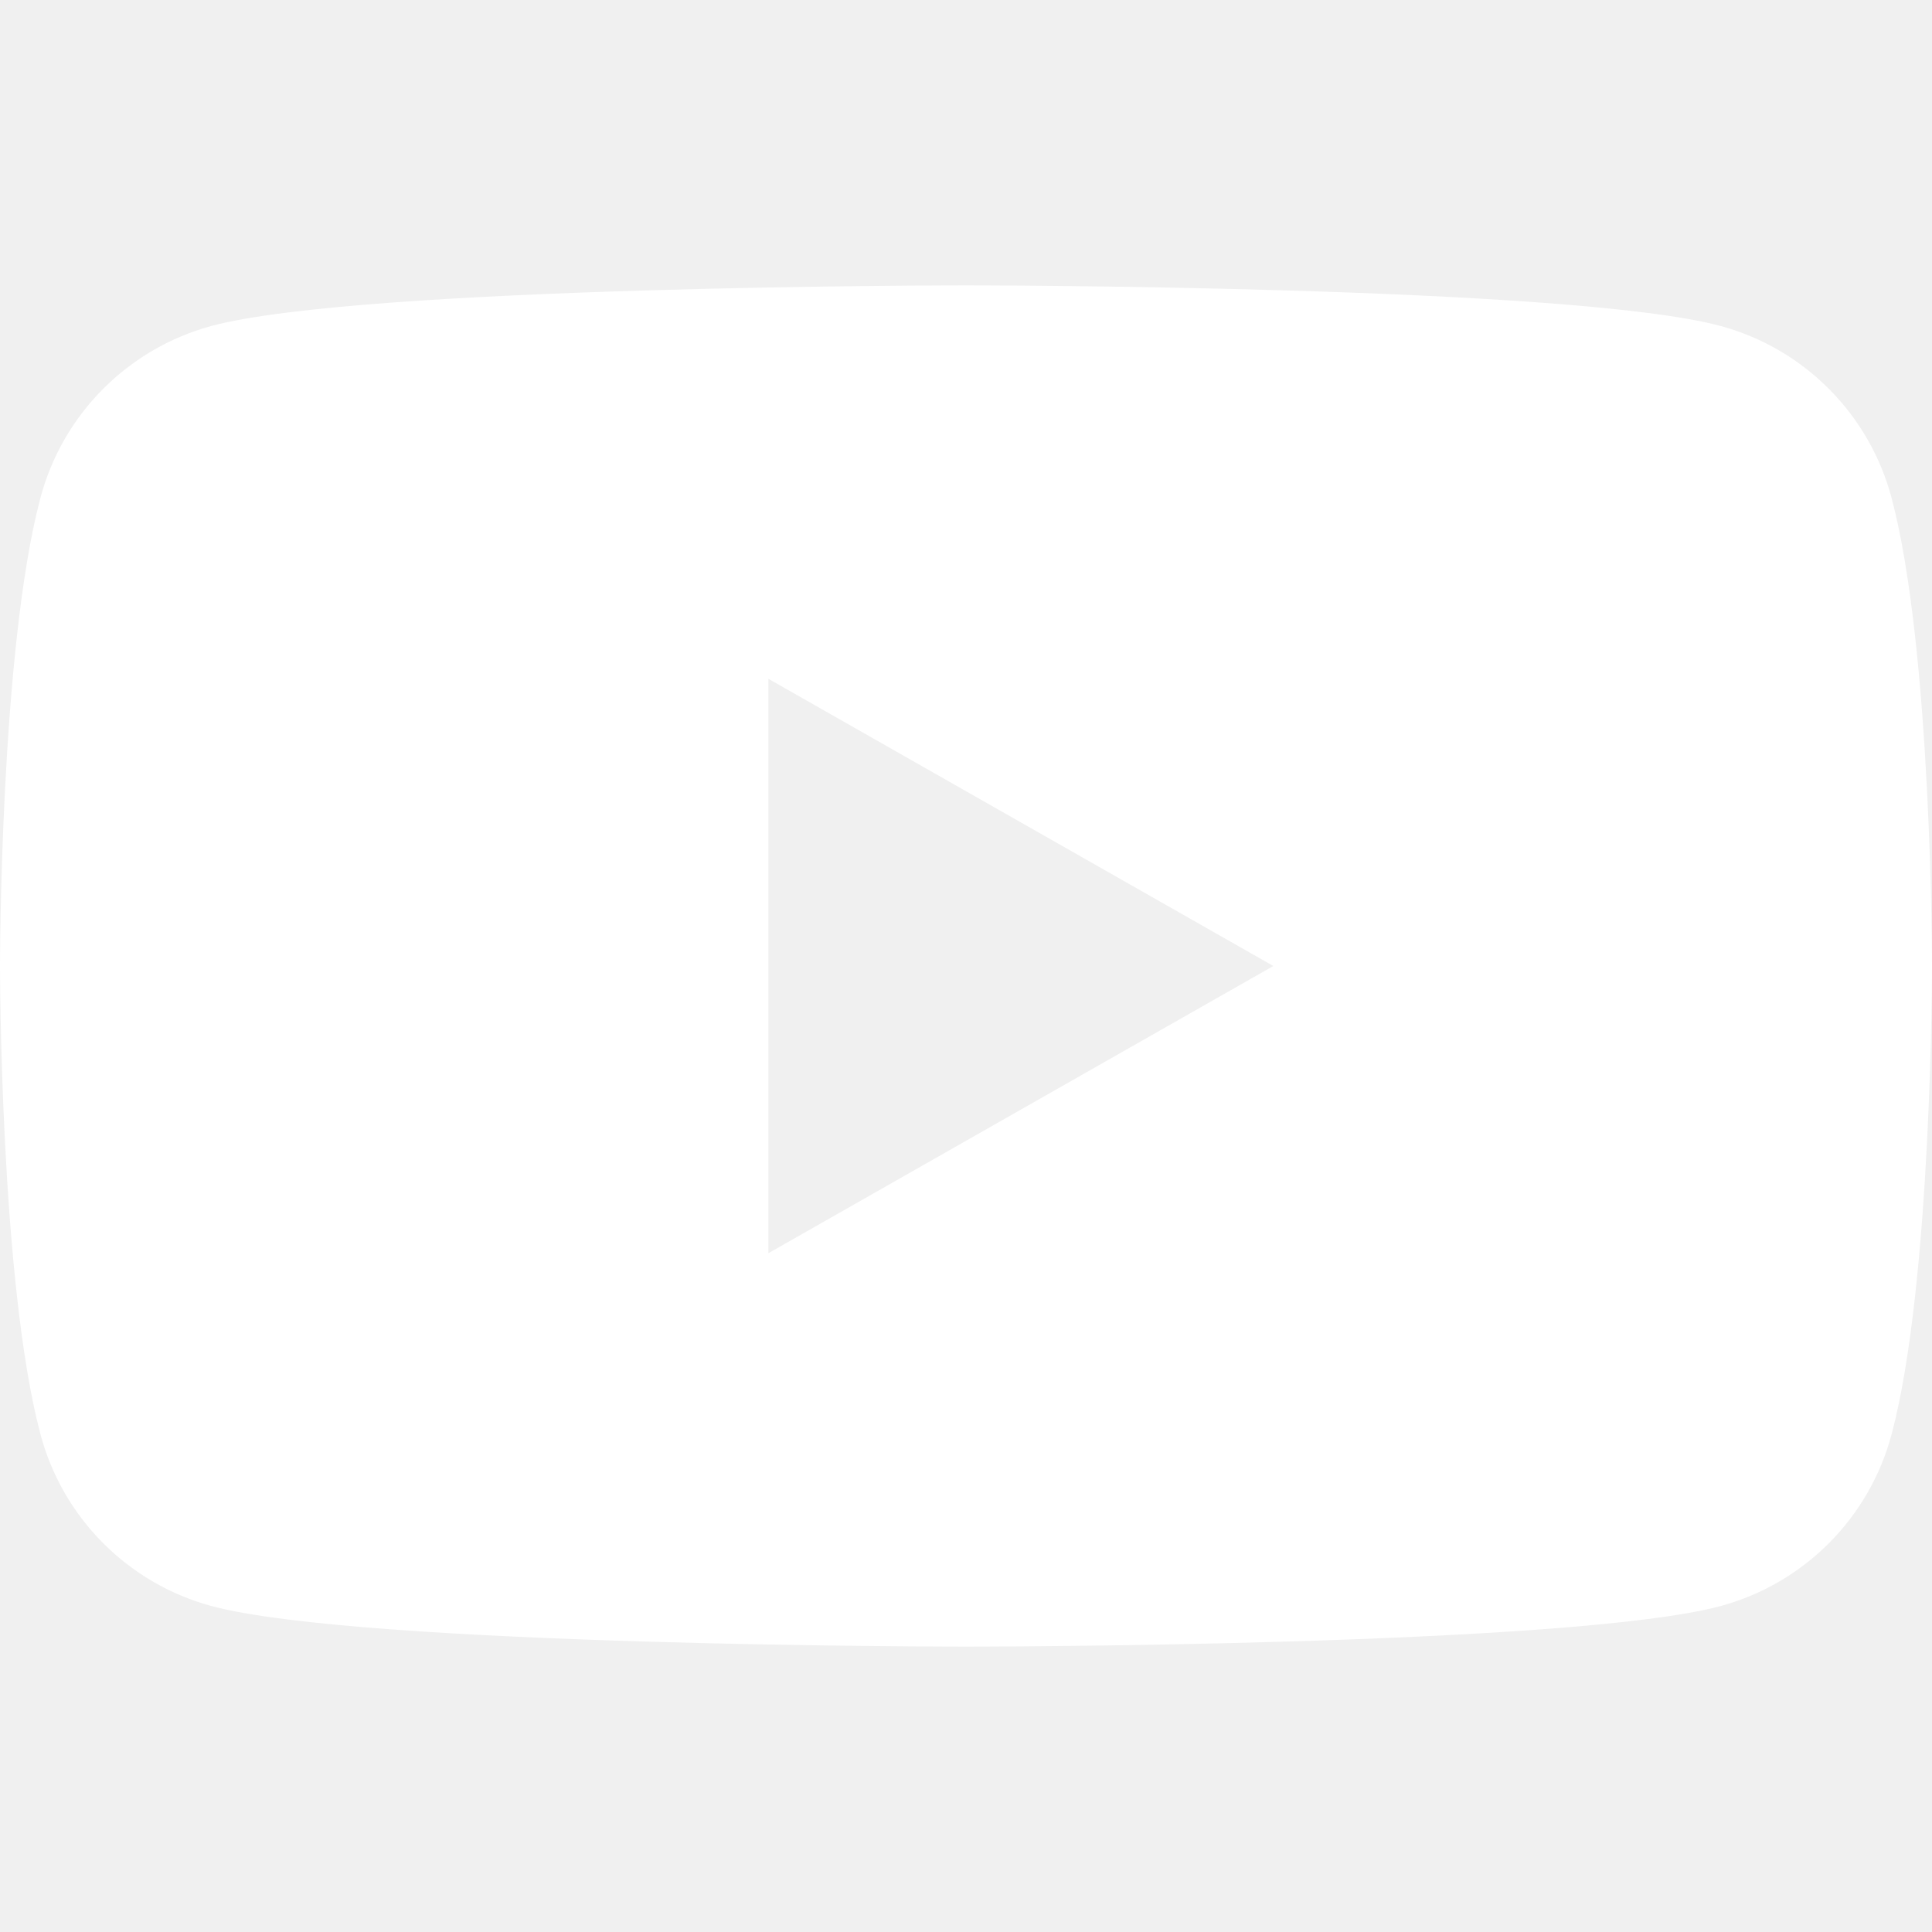
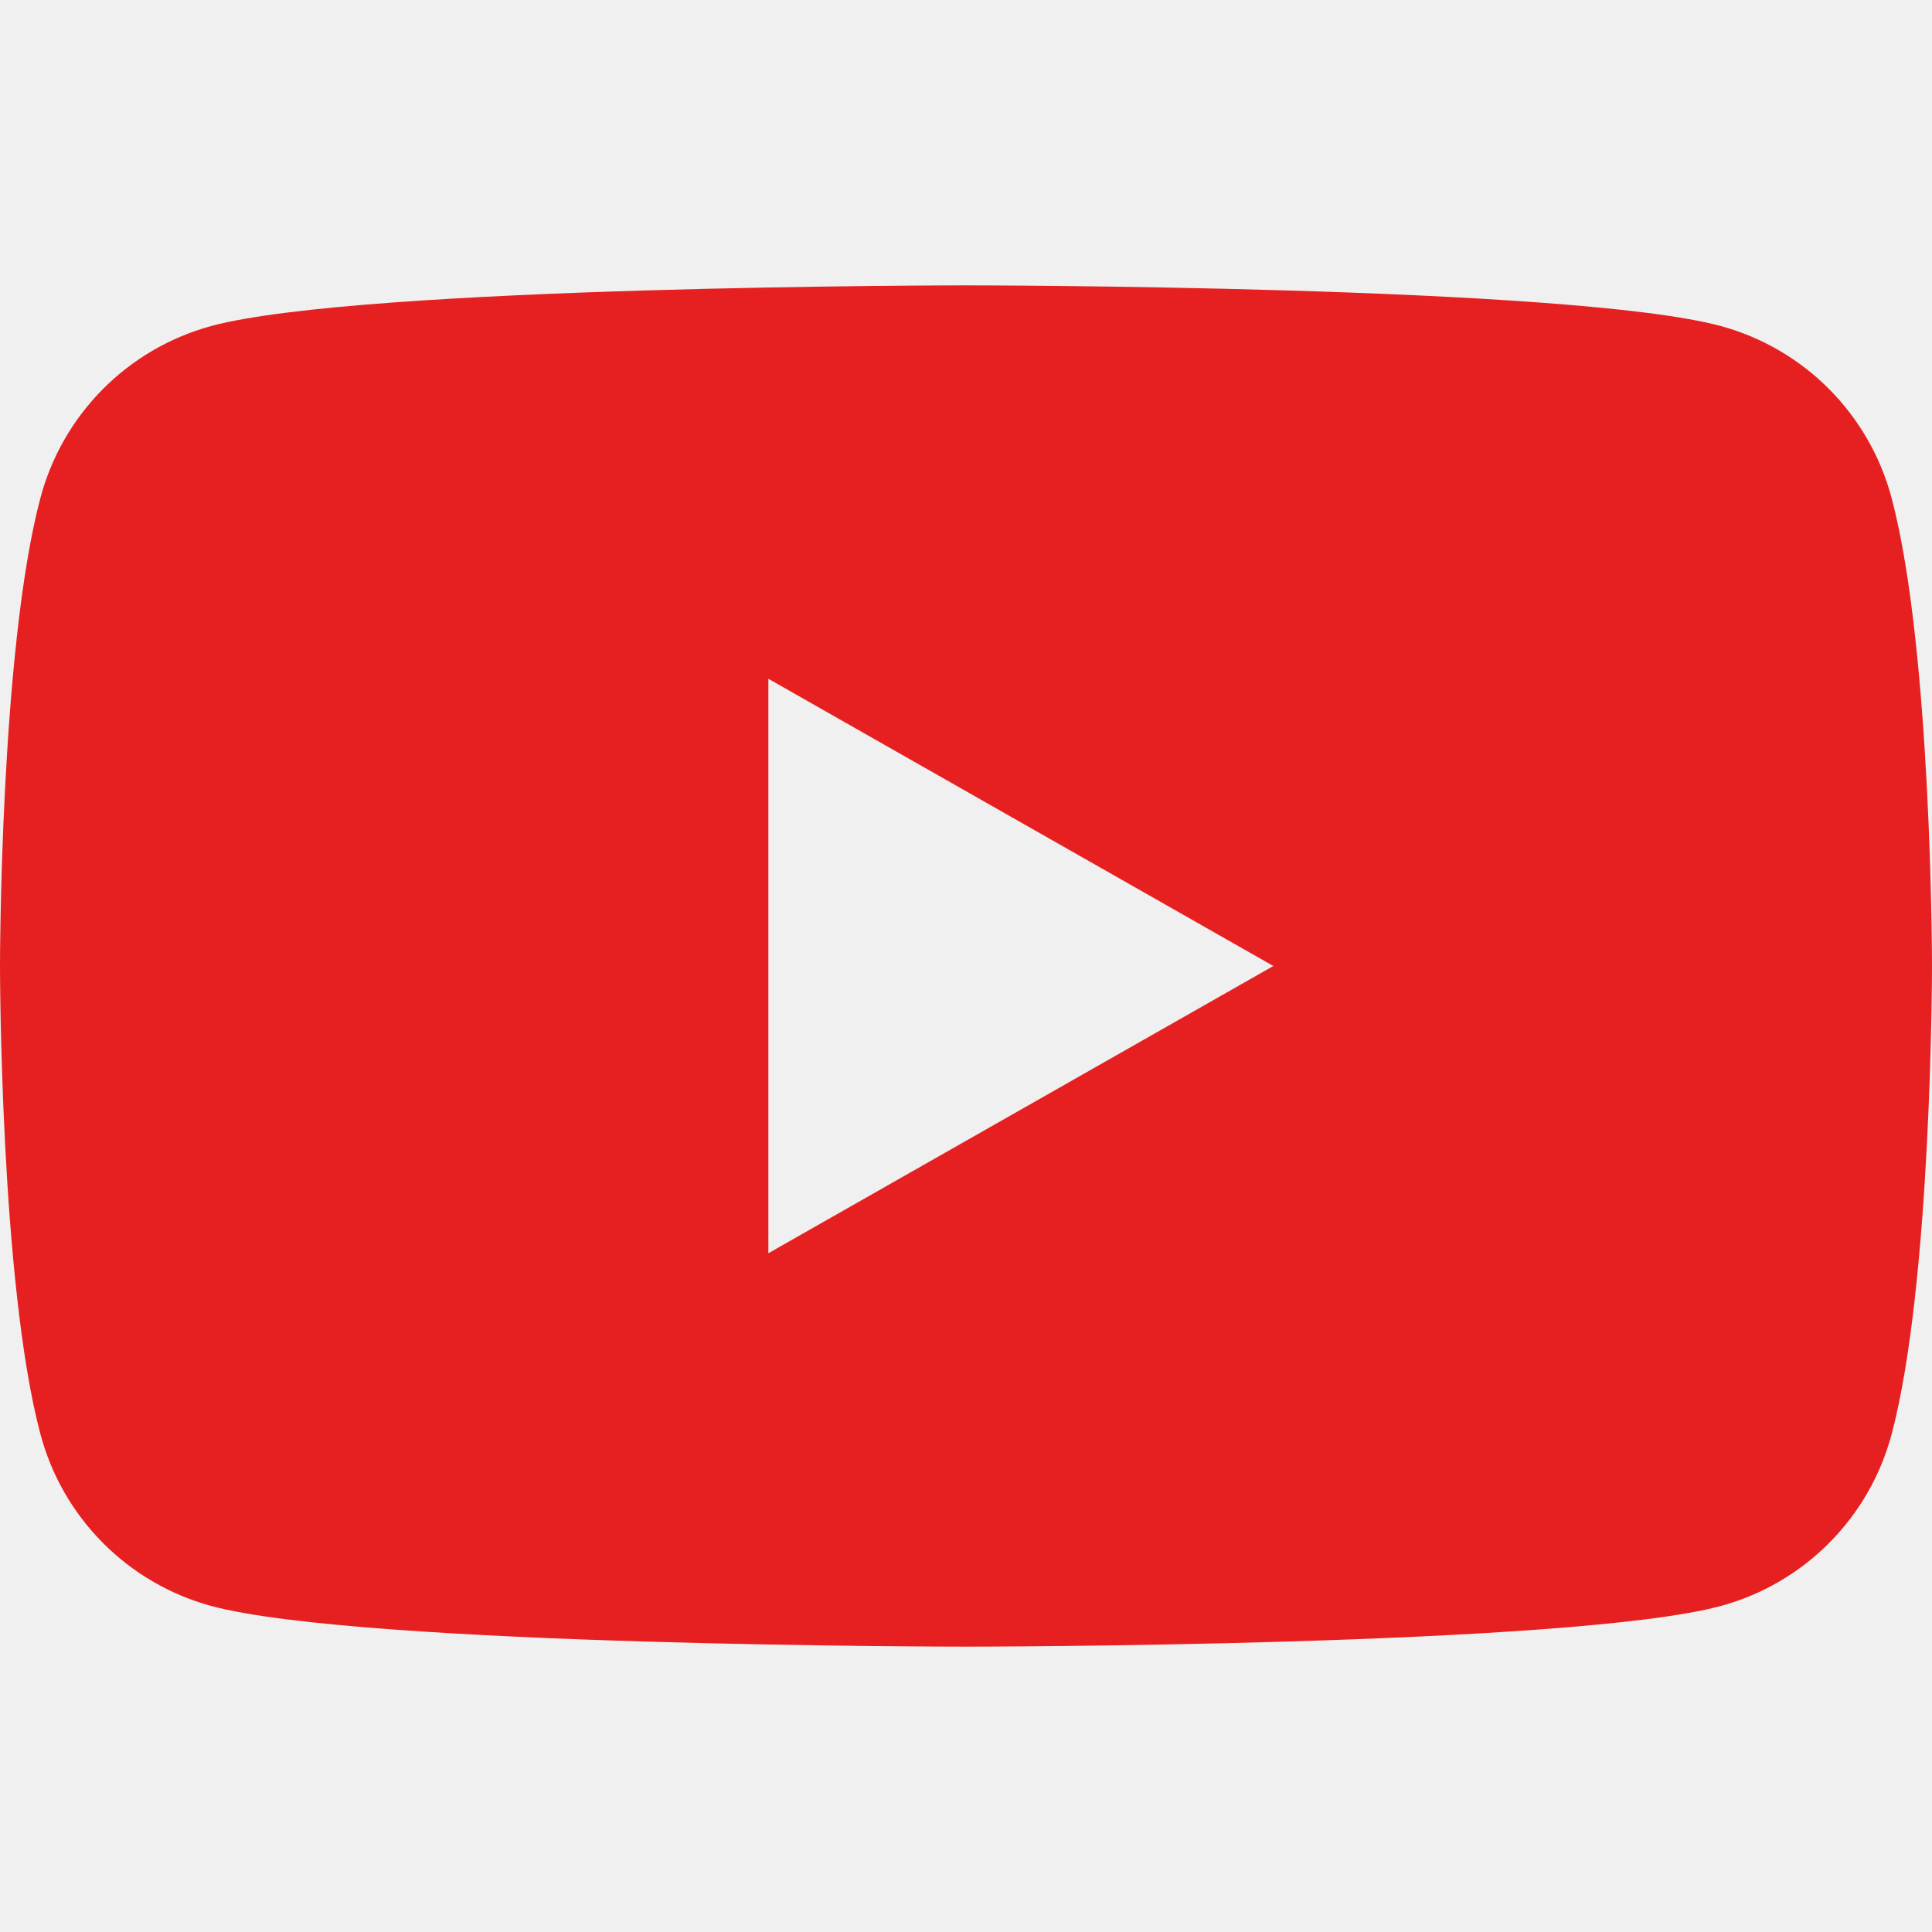
- <svg xmlns="http://www.w3.org/2000/svg" role="img" viewBox="0 0 24 24" fill="white">
+ <svg xmlns="http://www.w3.org/2000/svg" role="img" viewBox="0 0 24 24" fill="#e62020">
  <path d="M23.498 6.186a3.016 3.016 0 0 0-2.122-2.136C19.505 3.545 12 3.545 12 3.545s-7.505 0-9.377.505A3.017 3.017 0 0 0 .502 6.186C0 8.07 0 12 0 12s0 3.93.502 5.814a3.016 3.016 0 0 0 2.122 2.136c1.871.505 9.376.505 9.376.505s7.505 0 9.377-.505a3.015 3.015 0 0 0 2.122-2.136C24 15.93 24 12 24 12s0-3.93-.502-5.814zM9.545 15.568V8.432L15.818 12l-6.273 3.568z" />
</svg>
